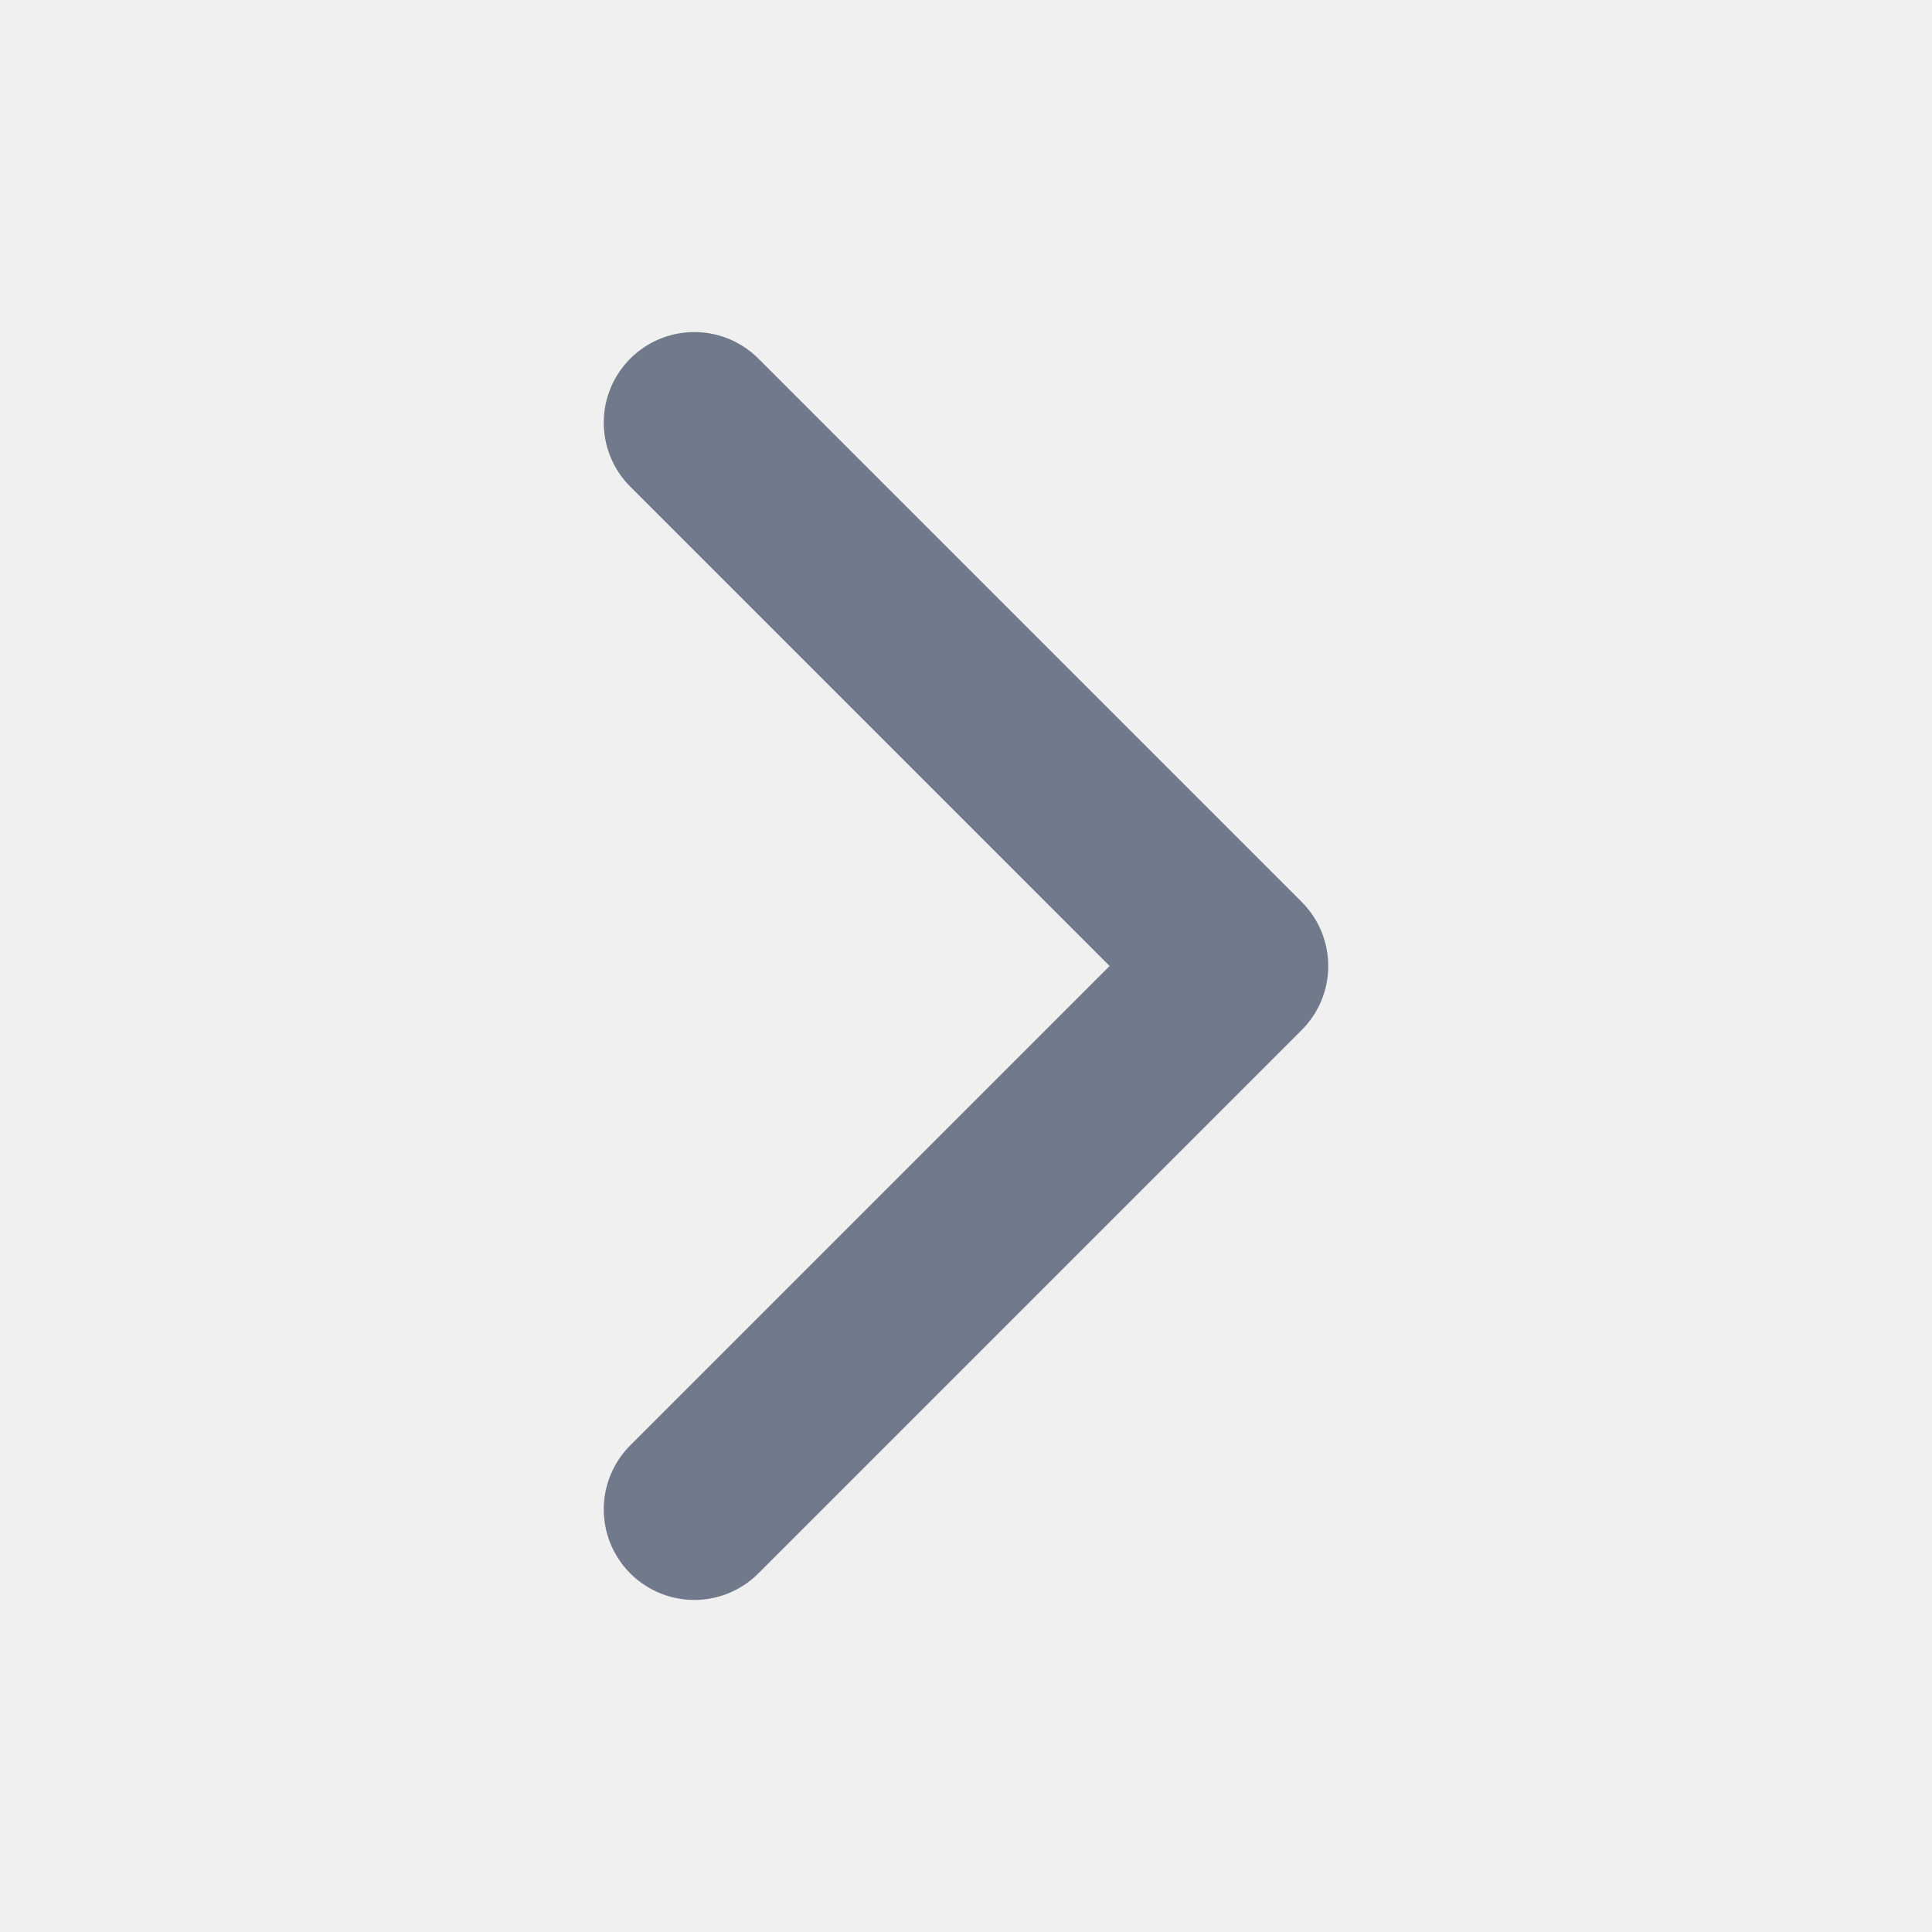
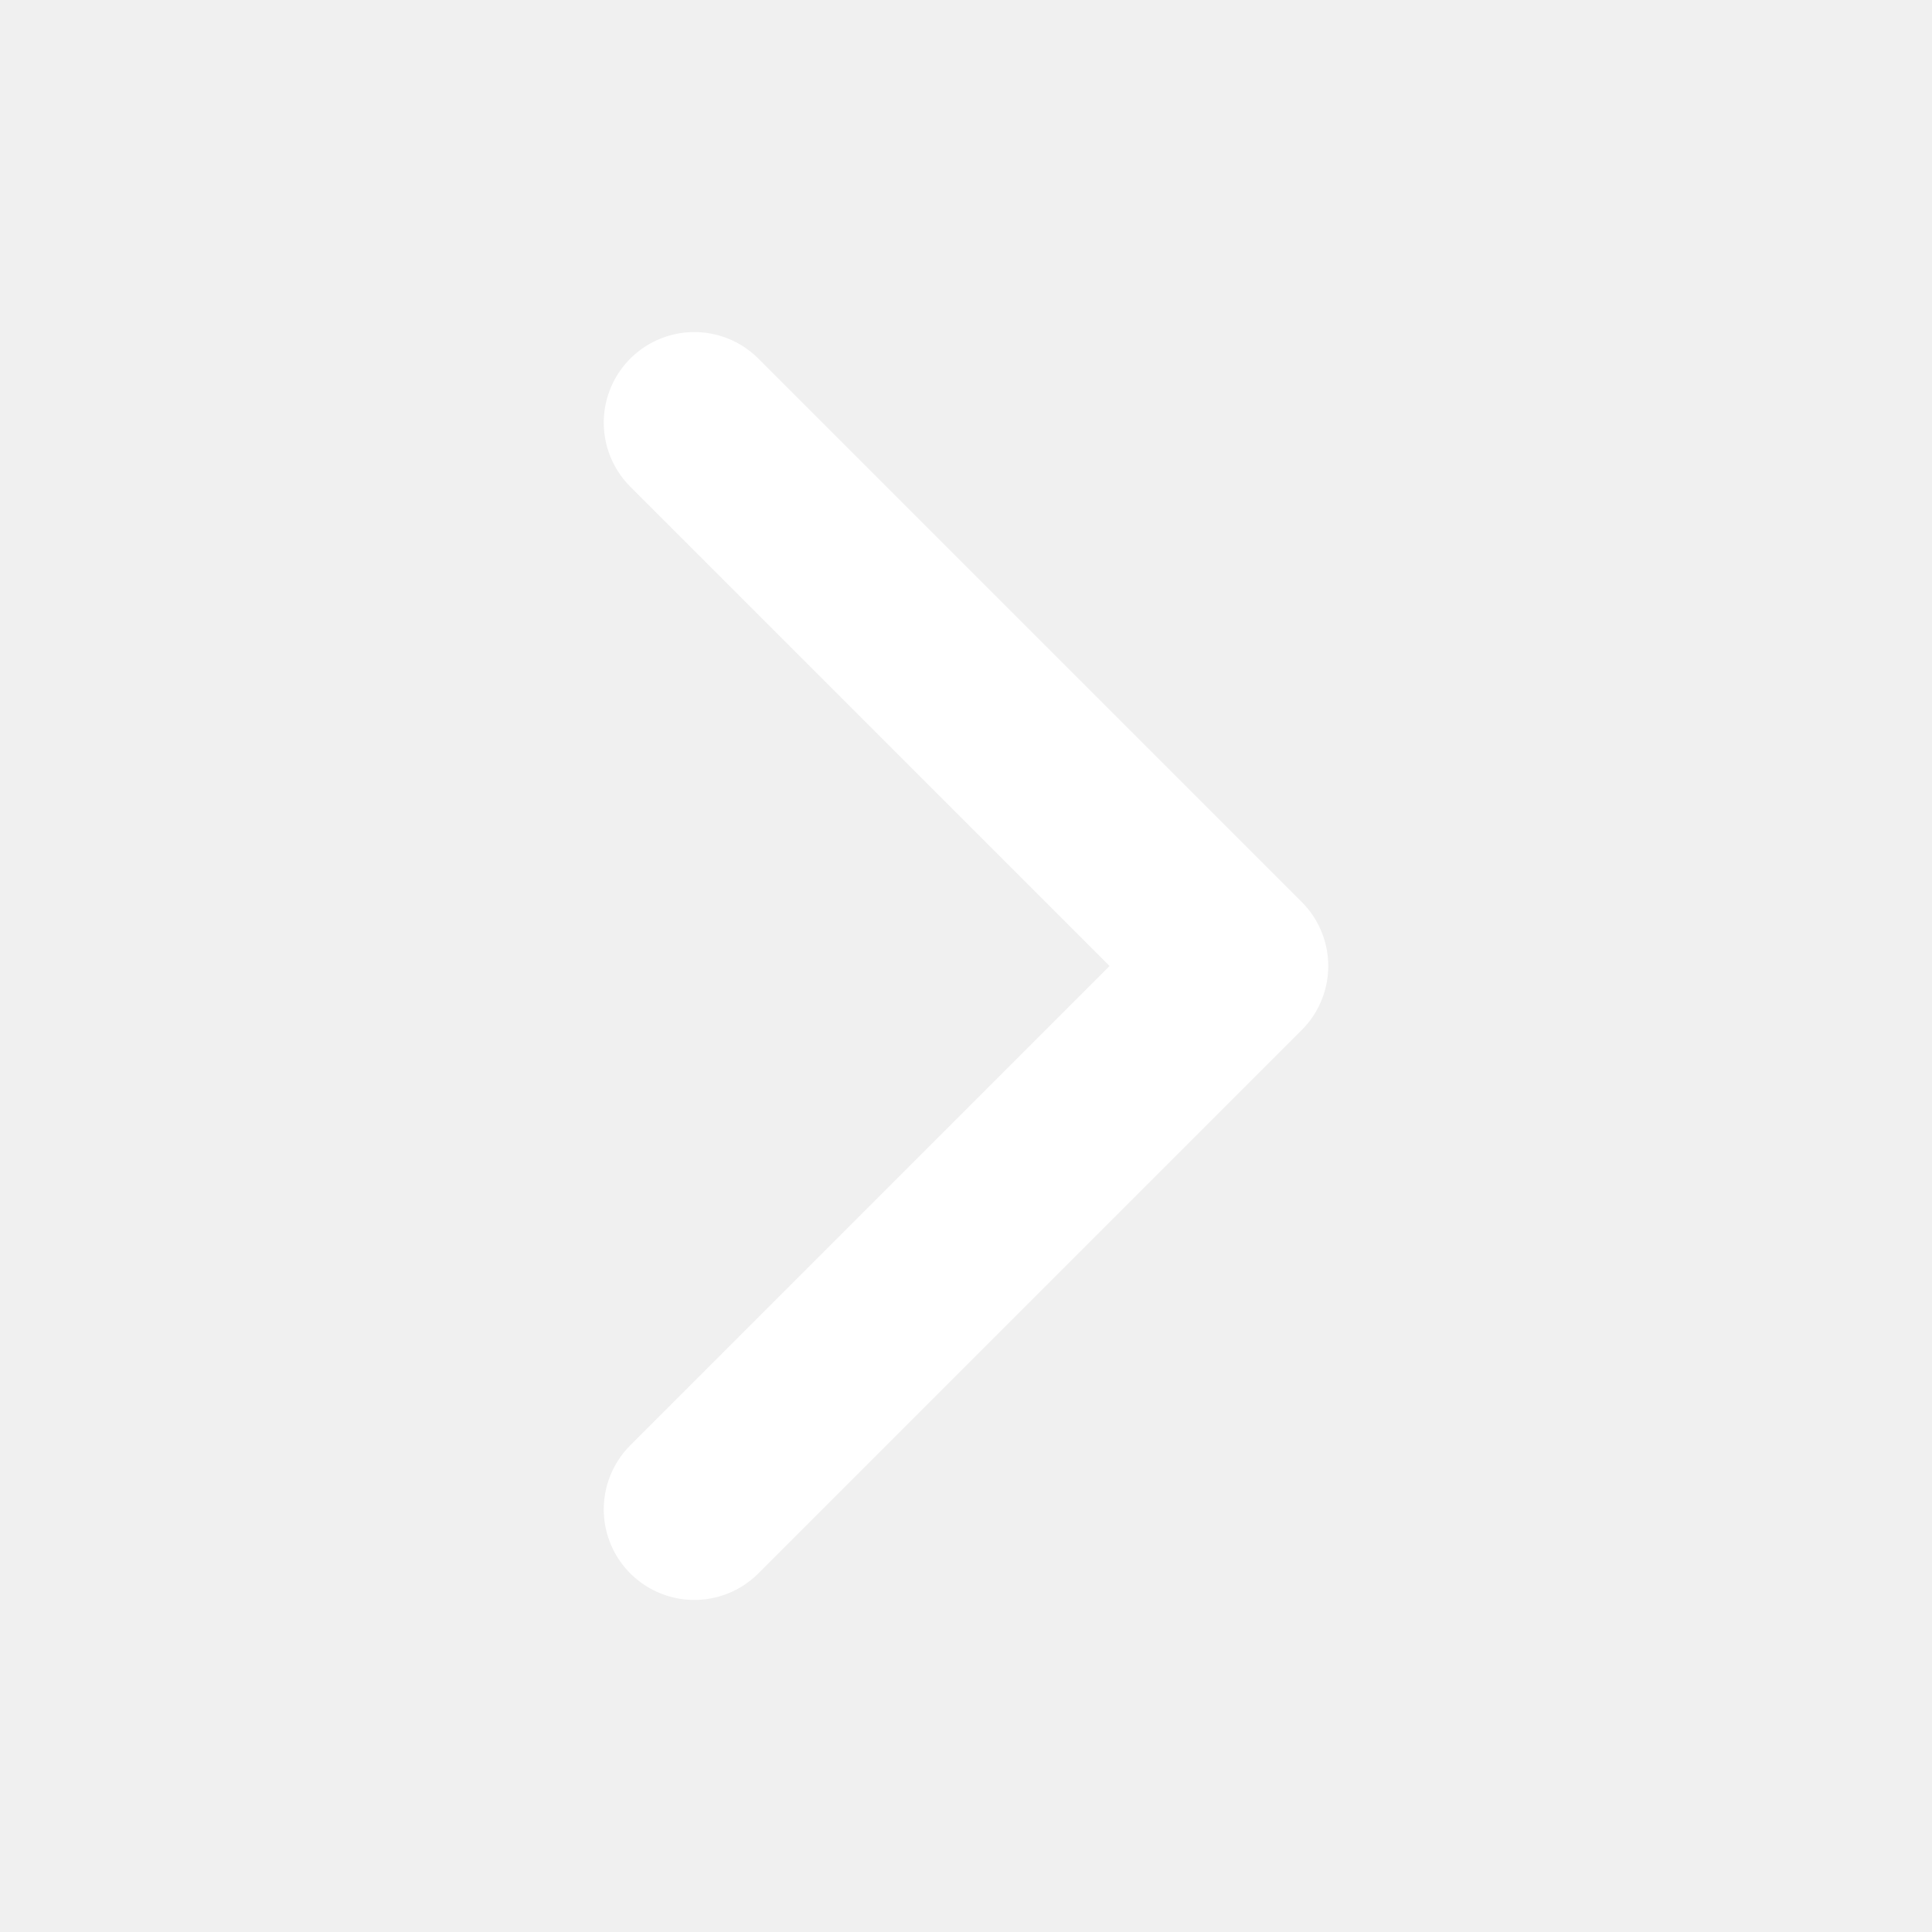
<svg xmlns="http://www.w3.org/2000/svg" class="ionicon" viewBox="0 0 512 512">
-   <path fill="none" stroke="#1d2c4899" stroke-linecap="round" stroke-linejoin="round" stroke-width="48" d="M184 112l144 144-144 144" />
+   <path fill="none" stroke="white" stroke-linecap="round" stroke-linejoin="round" stroke-width="48" d="M184 112l144 144-144 144" />
</svg>
